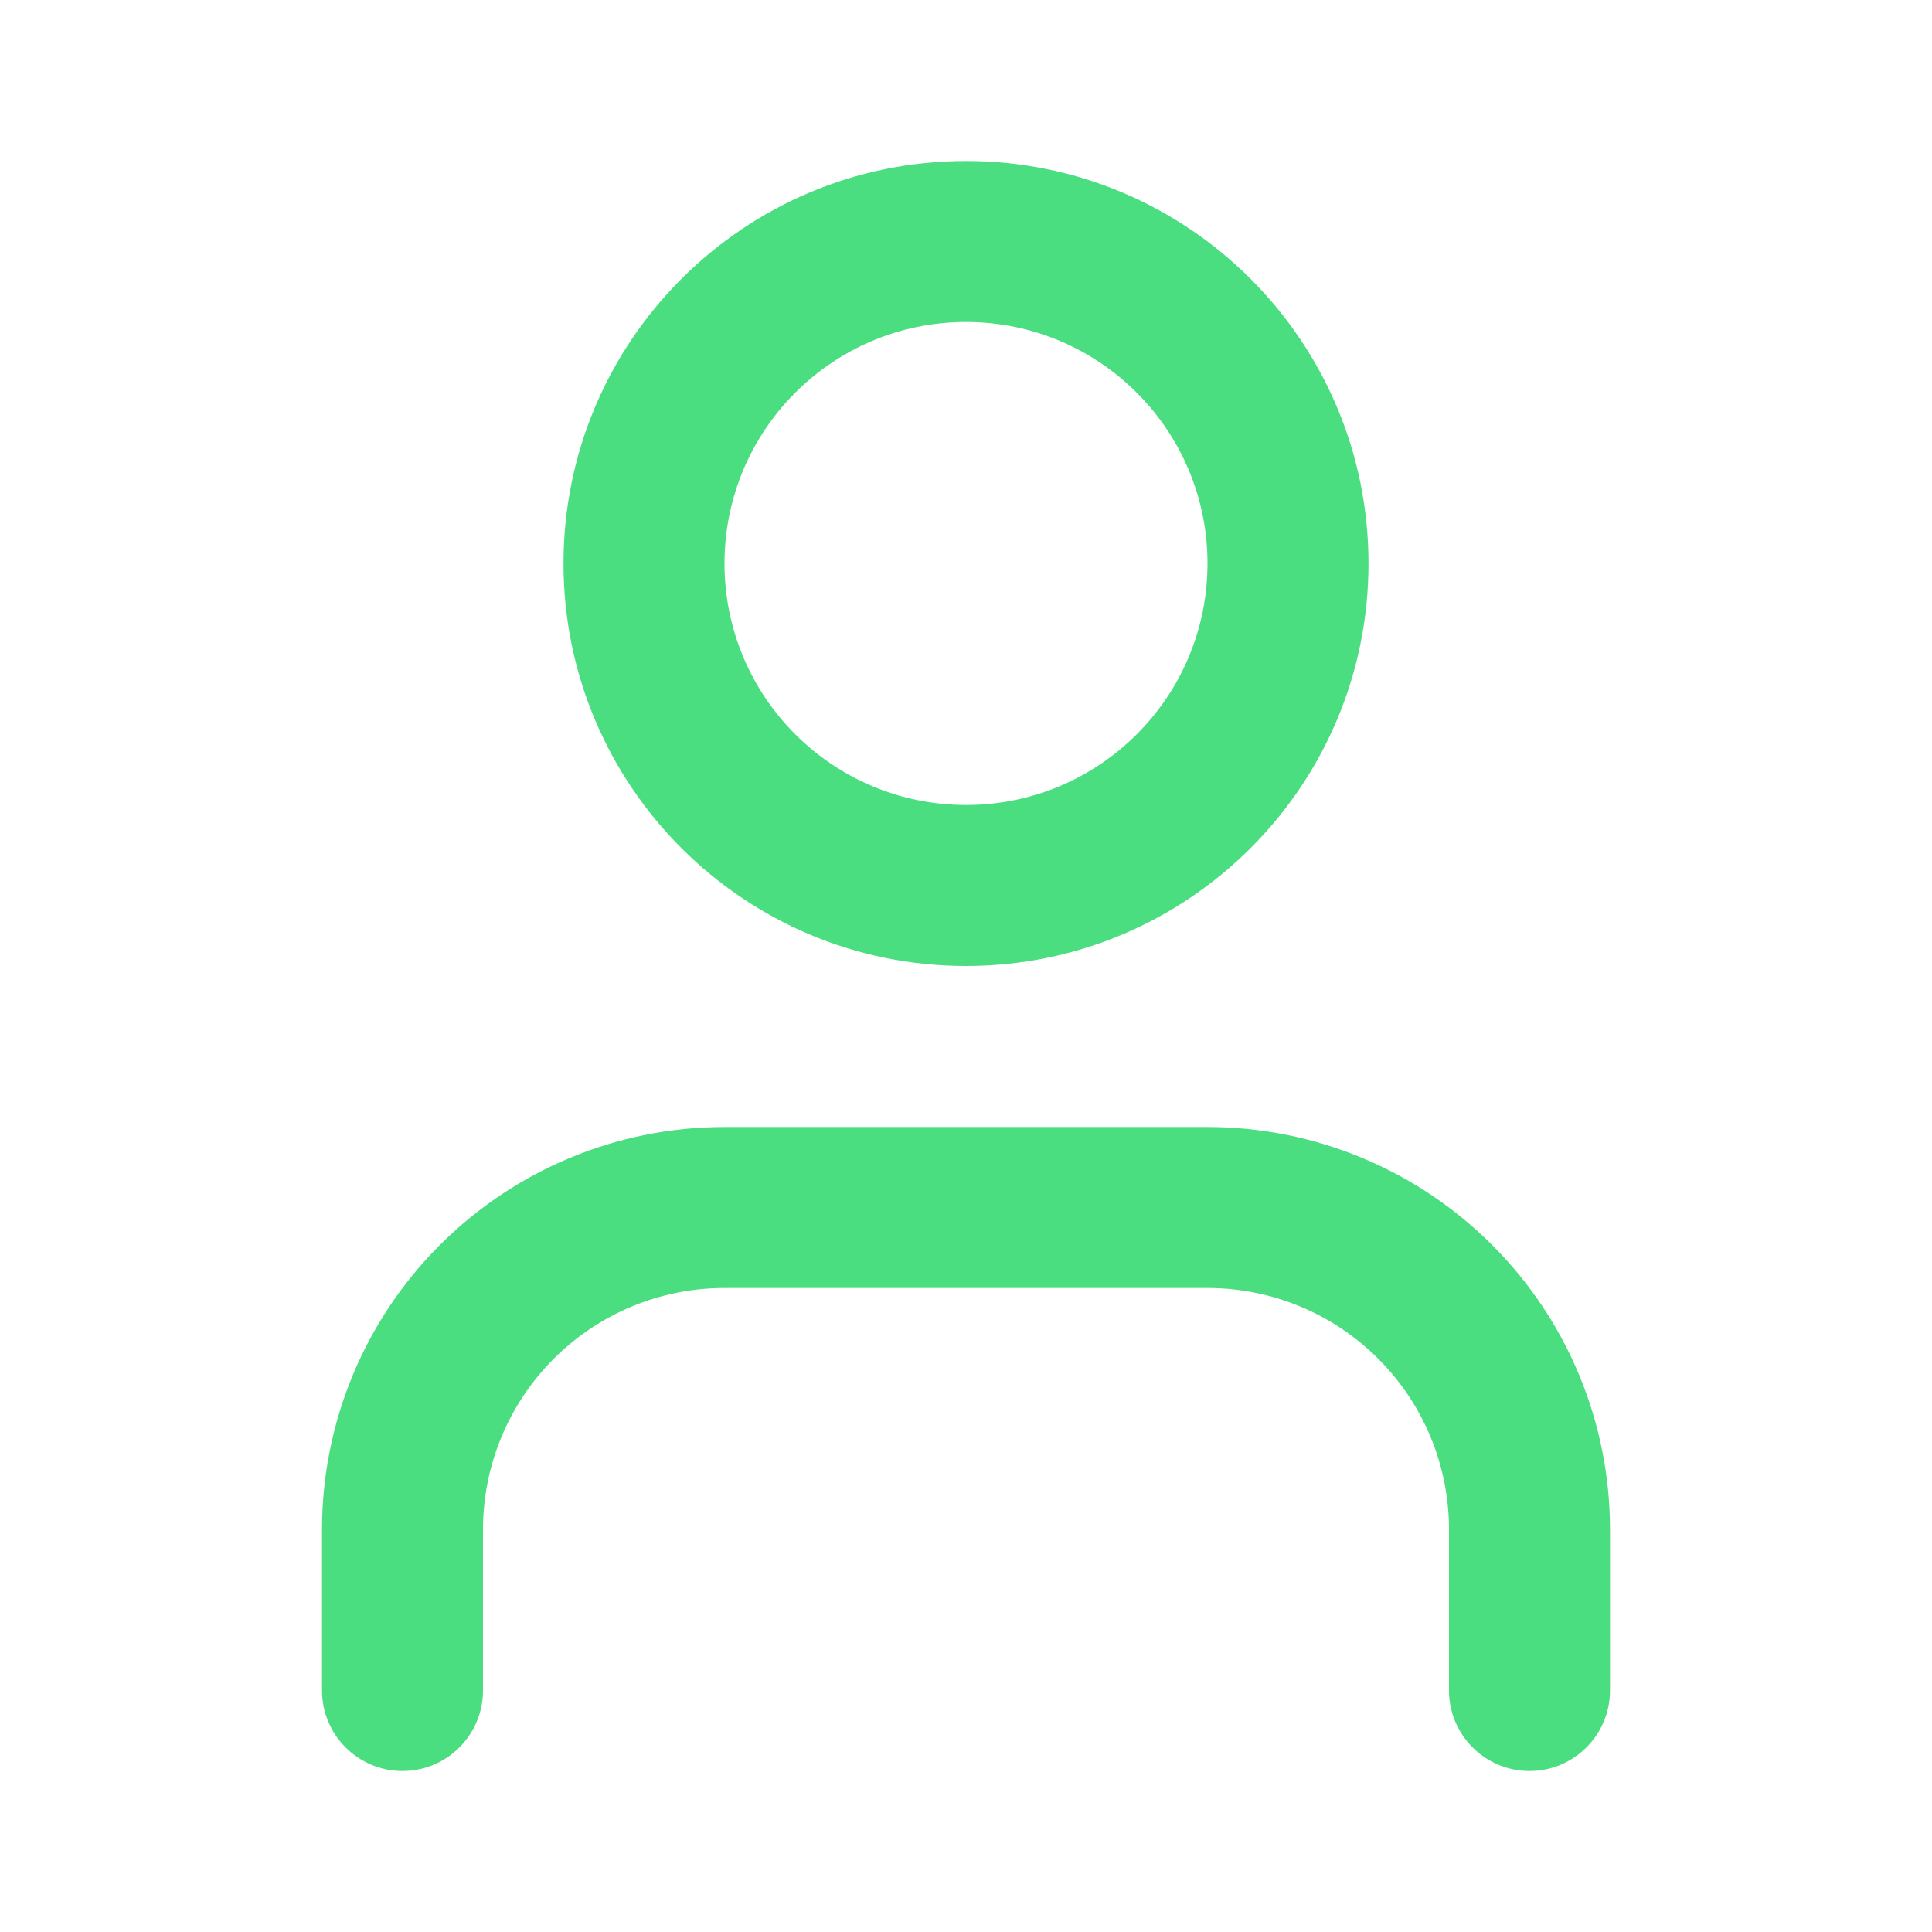
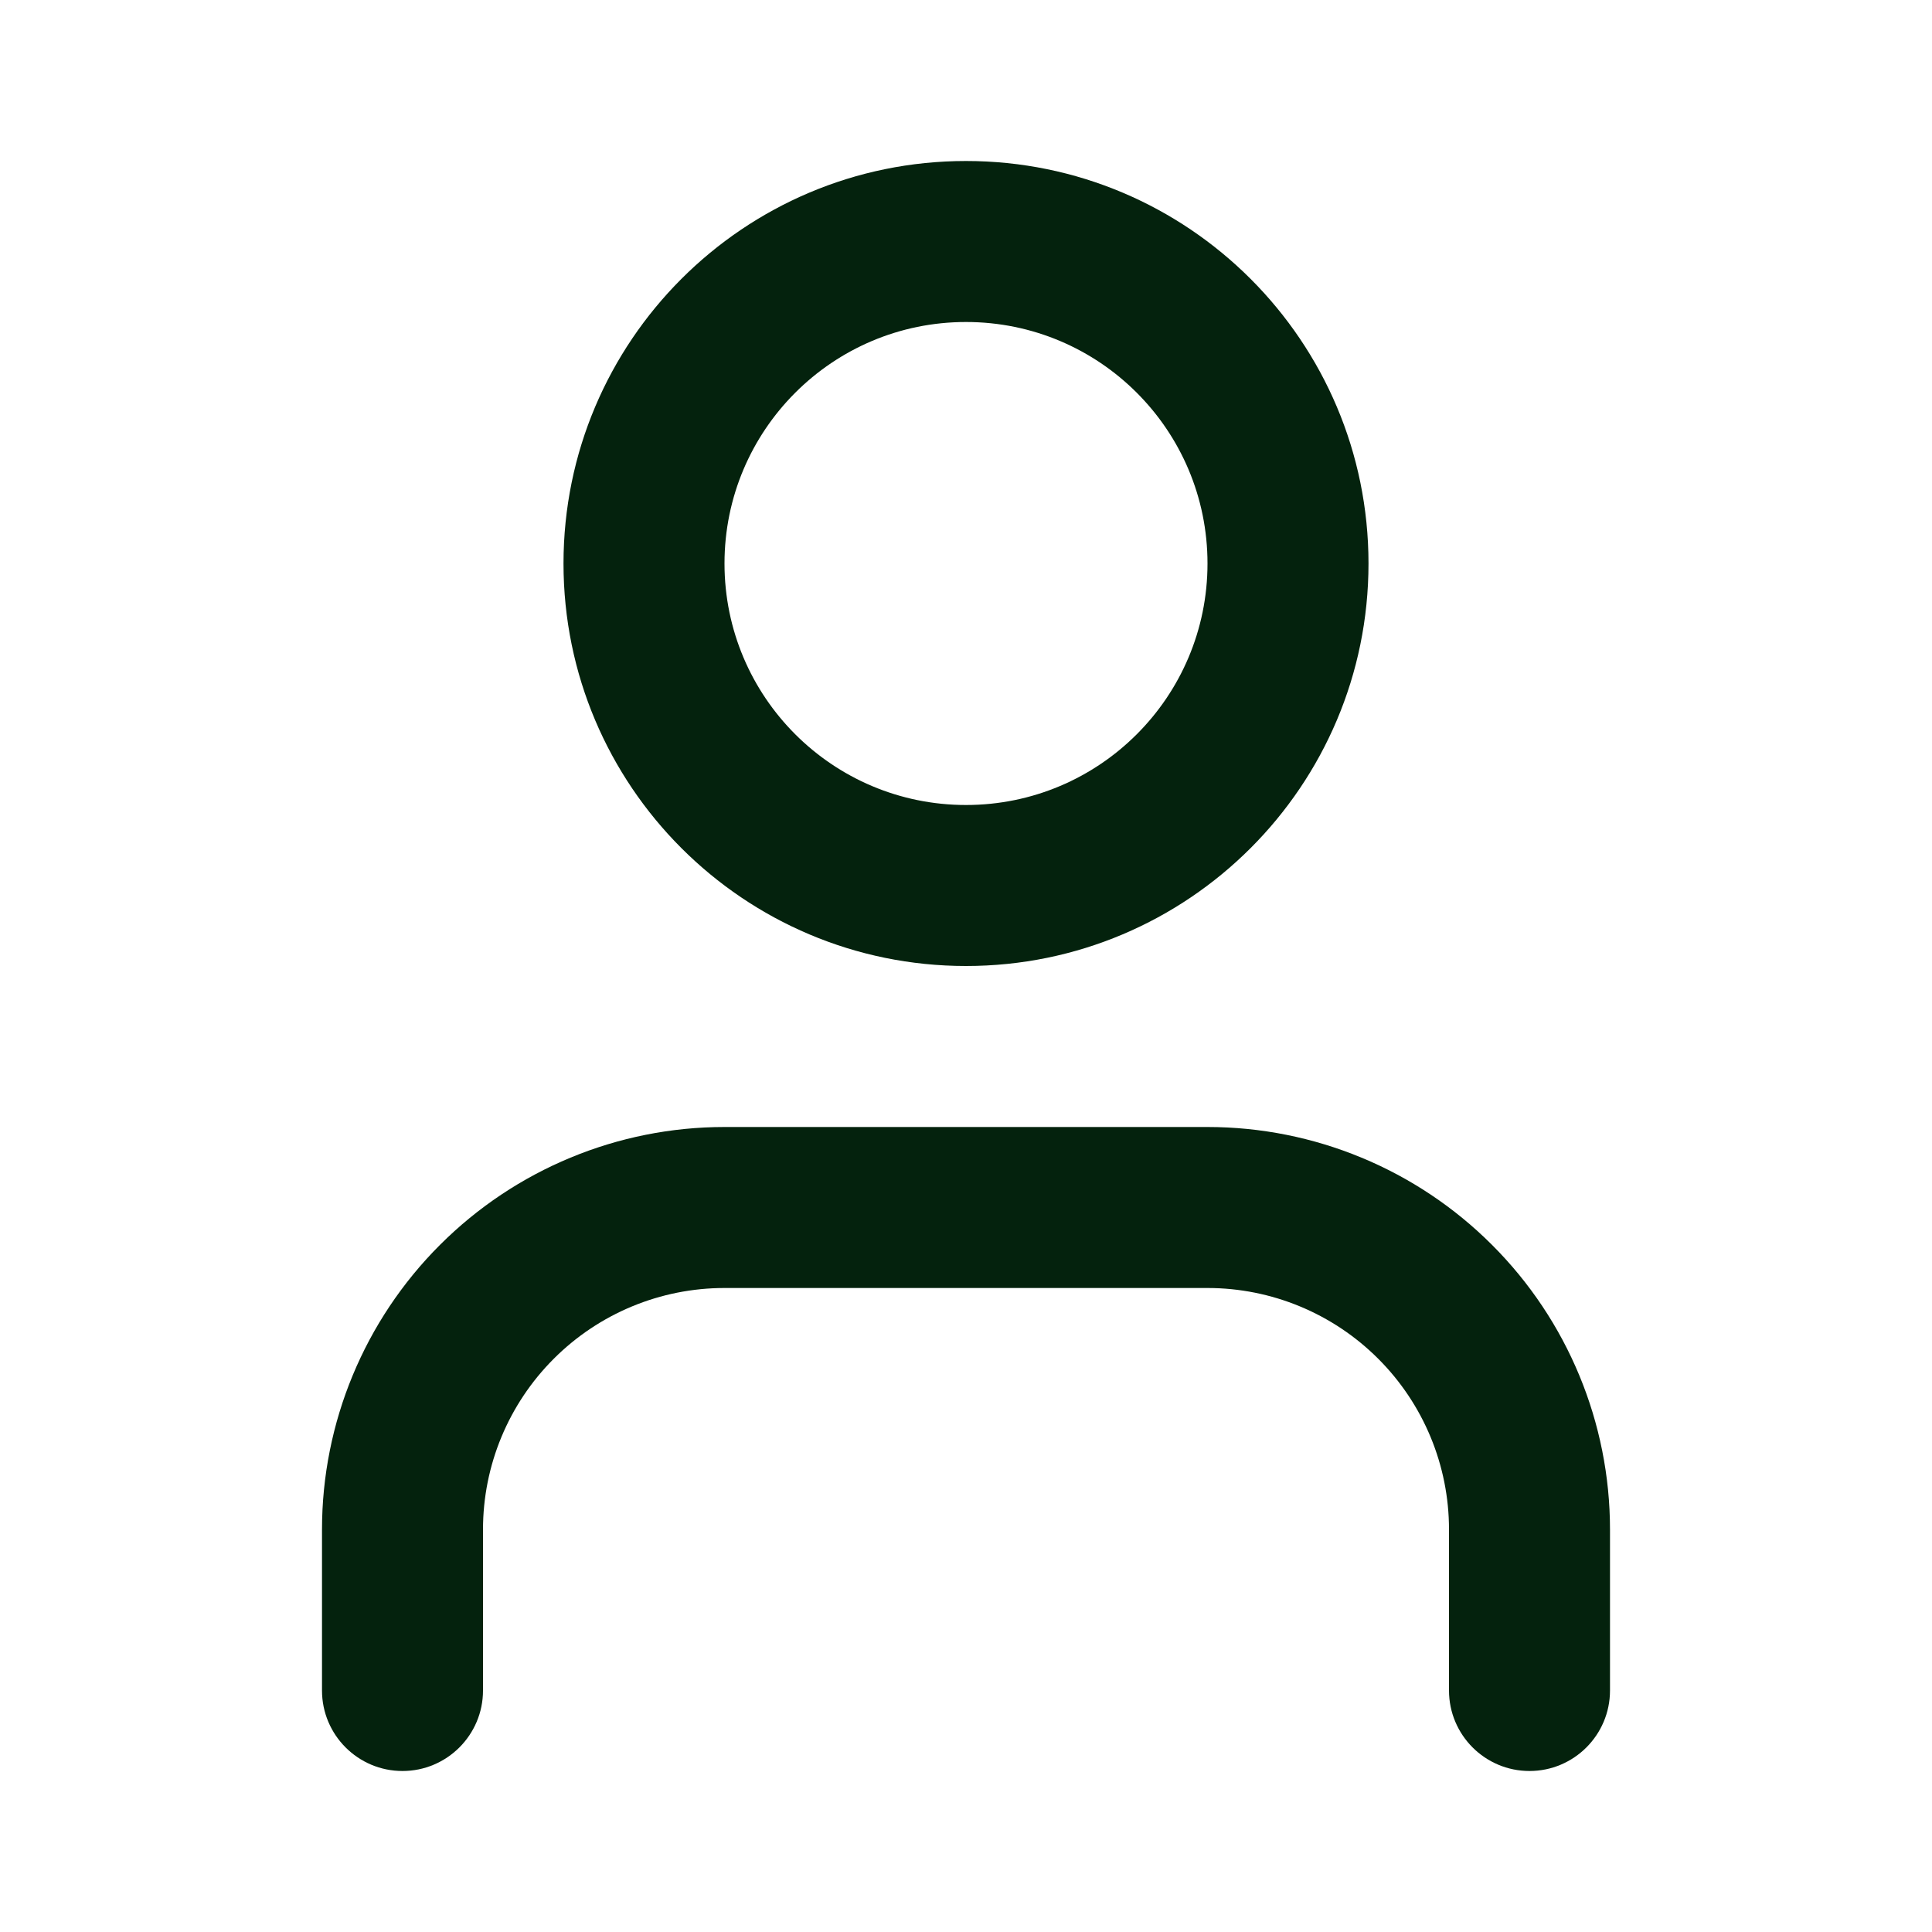
<svg xmlns="http://www.w3.org/2000/svg" width="24" height="24" viewBox="0 0 24 24" fill="none">
-   <path d="M15 14C16.326 14 17.598 14.527 18.535 15.465C19.473 16.402 20 17.674 20 19V21C20 21.552 19.552 22 19 22C18.448 22 18 21.552 18 21V19C18 18.204 17.684 17.442 17.121 16.879C16.558 16.316 15.796 16 15 16H9C8.204 16 7.442 16.316 6.879 16.879C6.316 17.442 6 18.204 6 19V21C6 21.552 5.552 22 5 22C4.448 22 4 21.552 4 21V19C4 17.674 4.527 16.402 5.465 15.465C6.403 14.527 7.674 14 9 14H15ZM12 2C14.761 2 17 4.239 17 7C17 9.761 14.761 12 12 12C9.239 12 7 9.761 7 7C7 4.239 9.239 2 12 2ZM12 4C10.343 4 9 5.343 9 7C9 8.657 10.343 10 12 10C13.657 10 15 8.657 15 7C15 5.343 13.657 4 12 4Z" fill="#4ADE80" />
+   <path d="M15 14C16.326 14 17.598 14.527 18.535 15.465C19.473 16.402 20 17.674 20 19V21C20 21.552 19.552 22 19 22C18.448 22 18 21.552 18 21V19C18 18.204 17.684 17.442 17.121 16.879C16.558 16.316 15.796 16 15 16H9C8.204 16 7.442 16.316 6.879 16.879C6.316 17.442 6 18.204 6 19V21C6 21.552 5.552 22 5 22C4.448 22 4 21.552 4 21V19C4 17.674 4.527 16.402 5.465 15.465C6.403 14.527 7.674 14 9 14H15ZM12 2C14.761 2 17 4.239 17 7C17 9.761 14.761 12 12 12C9.239 12 7 9.761 7 7C7 4.239 9.239 2 12 2ZM12 4C10.343 4 9 5.343 9 7C9 8.657 10.343 10 12 10C13.657 10 15 8.657 15 7C15 5.343 13.657 4 12 4Z" fill="#04220D" />
</svg>
